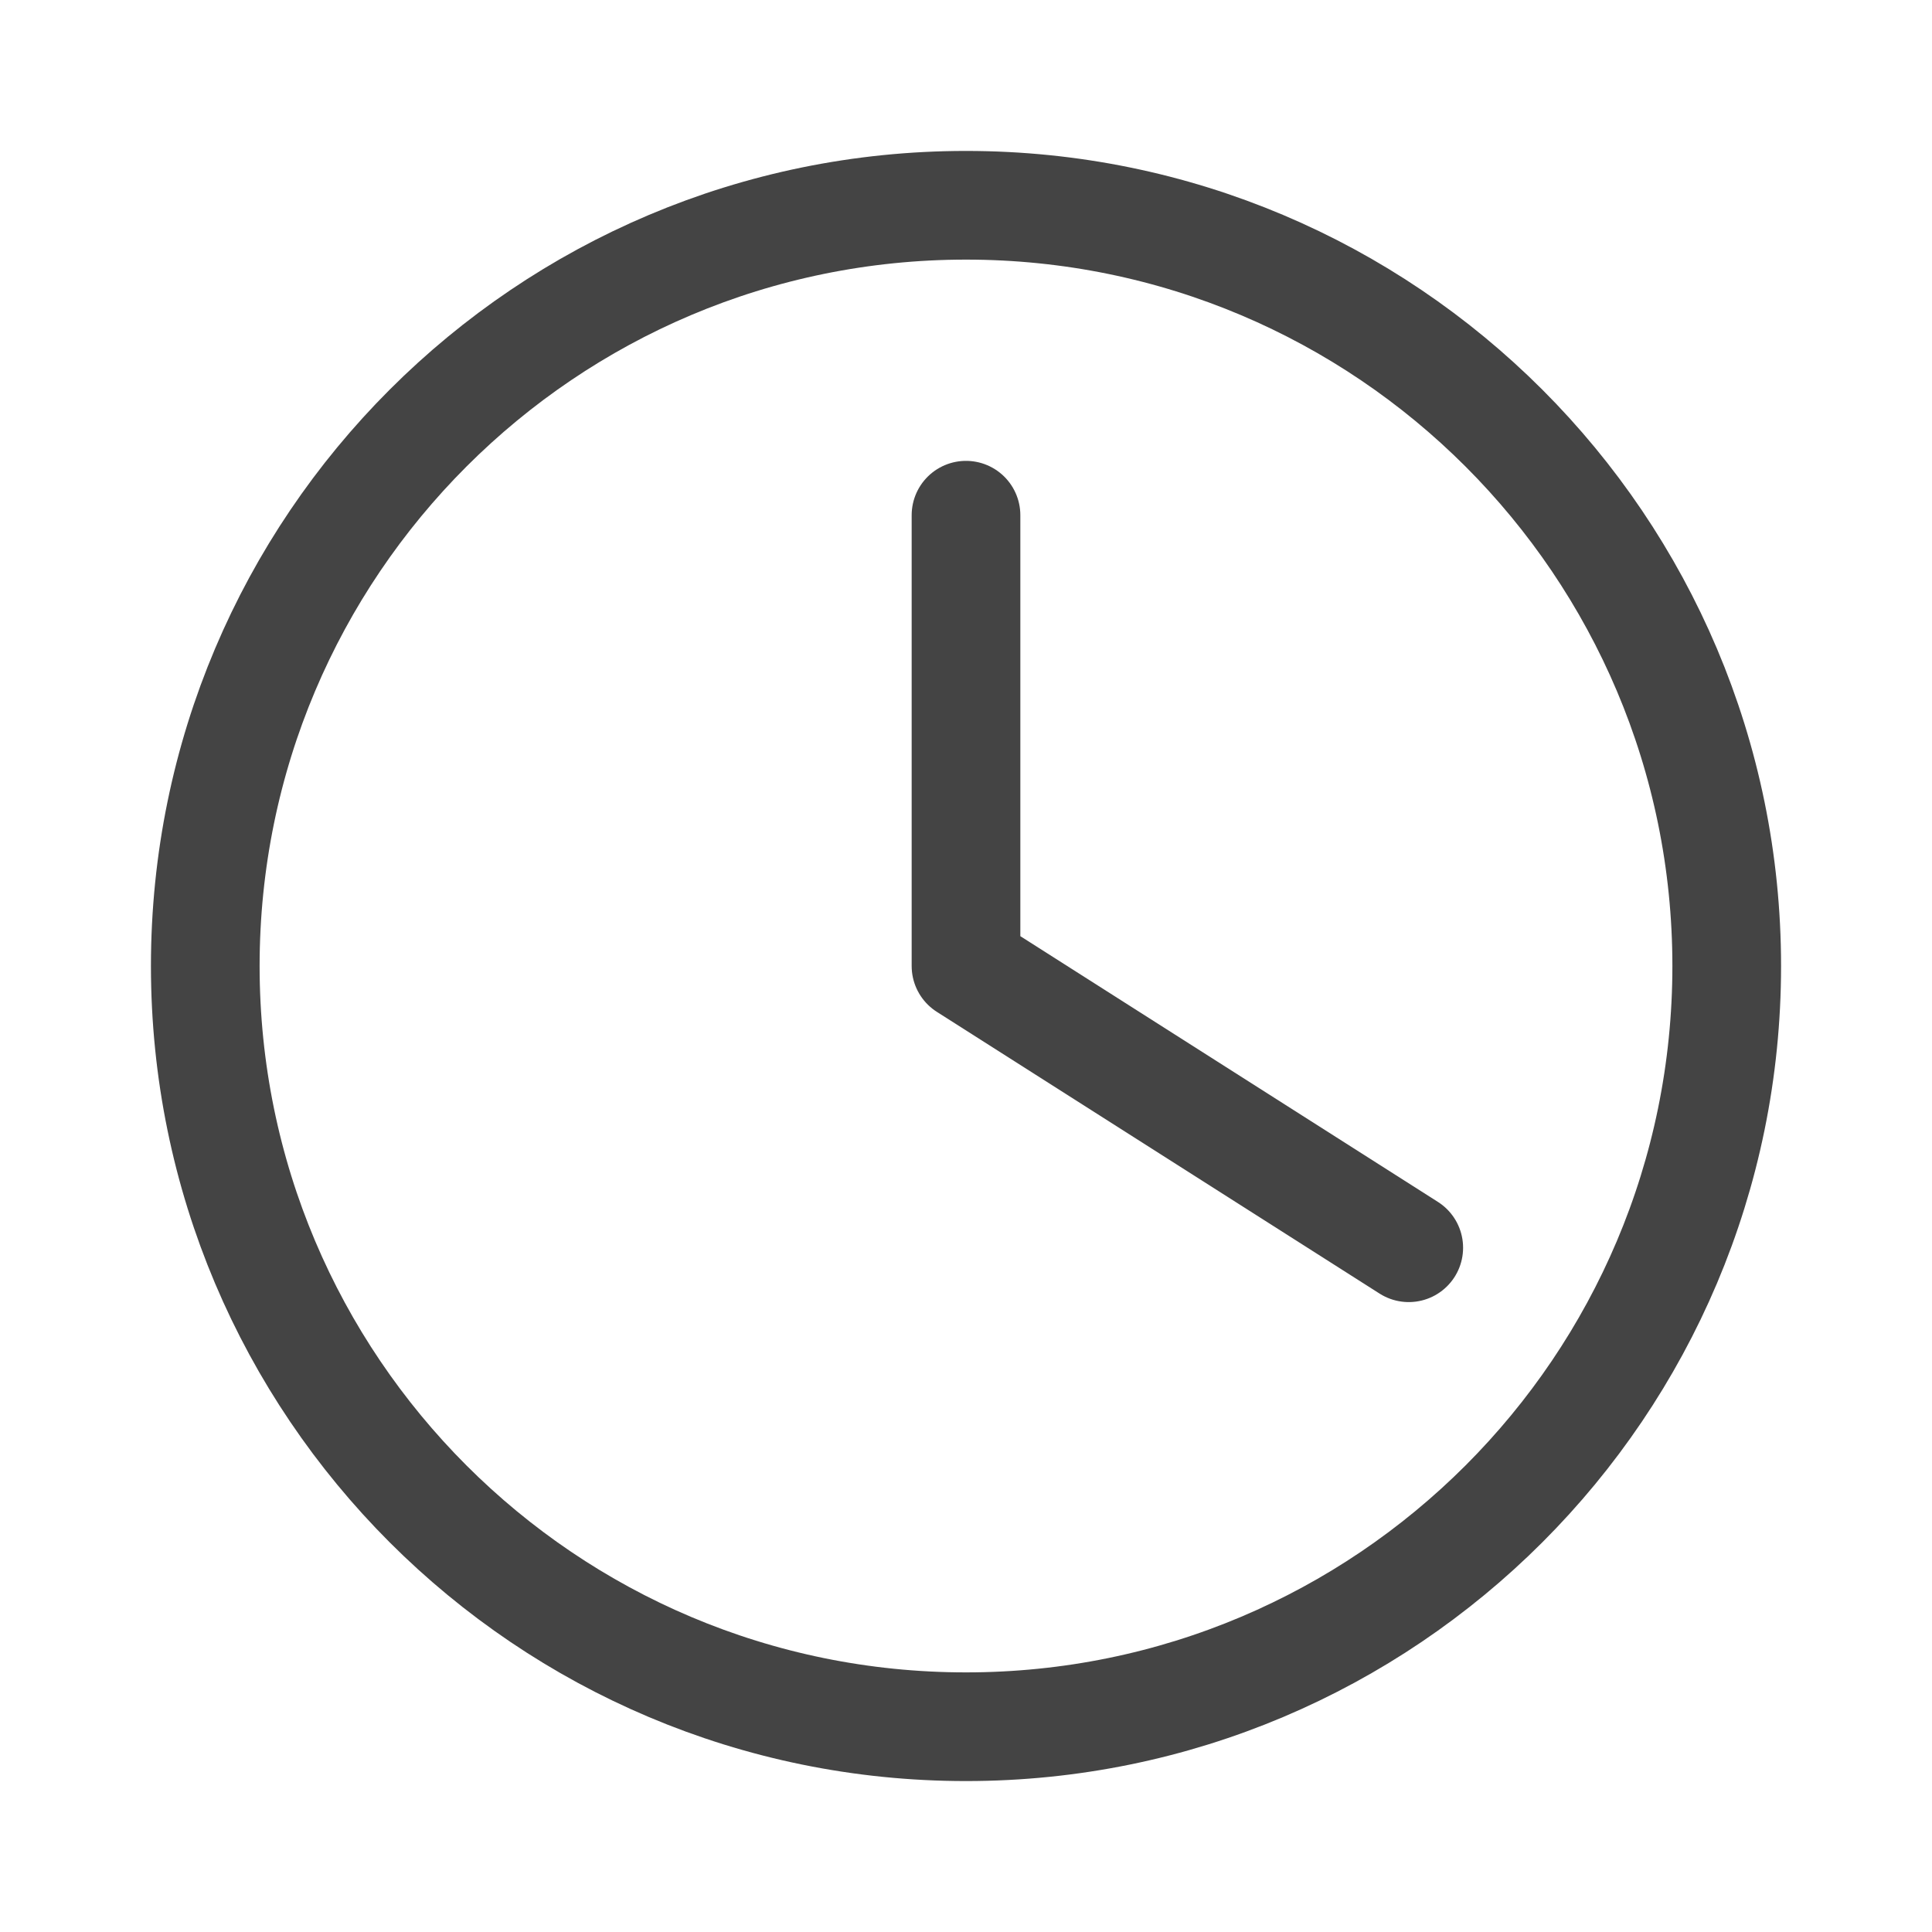
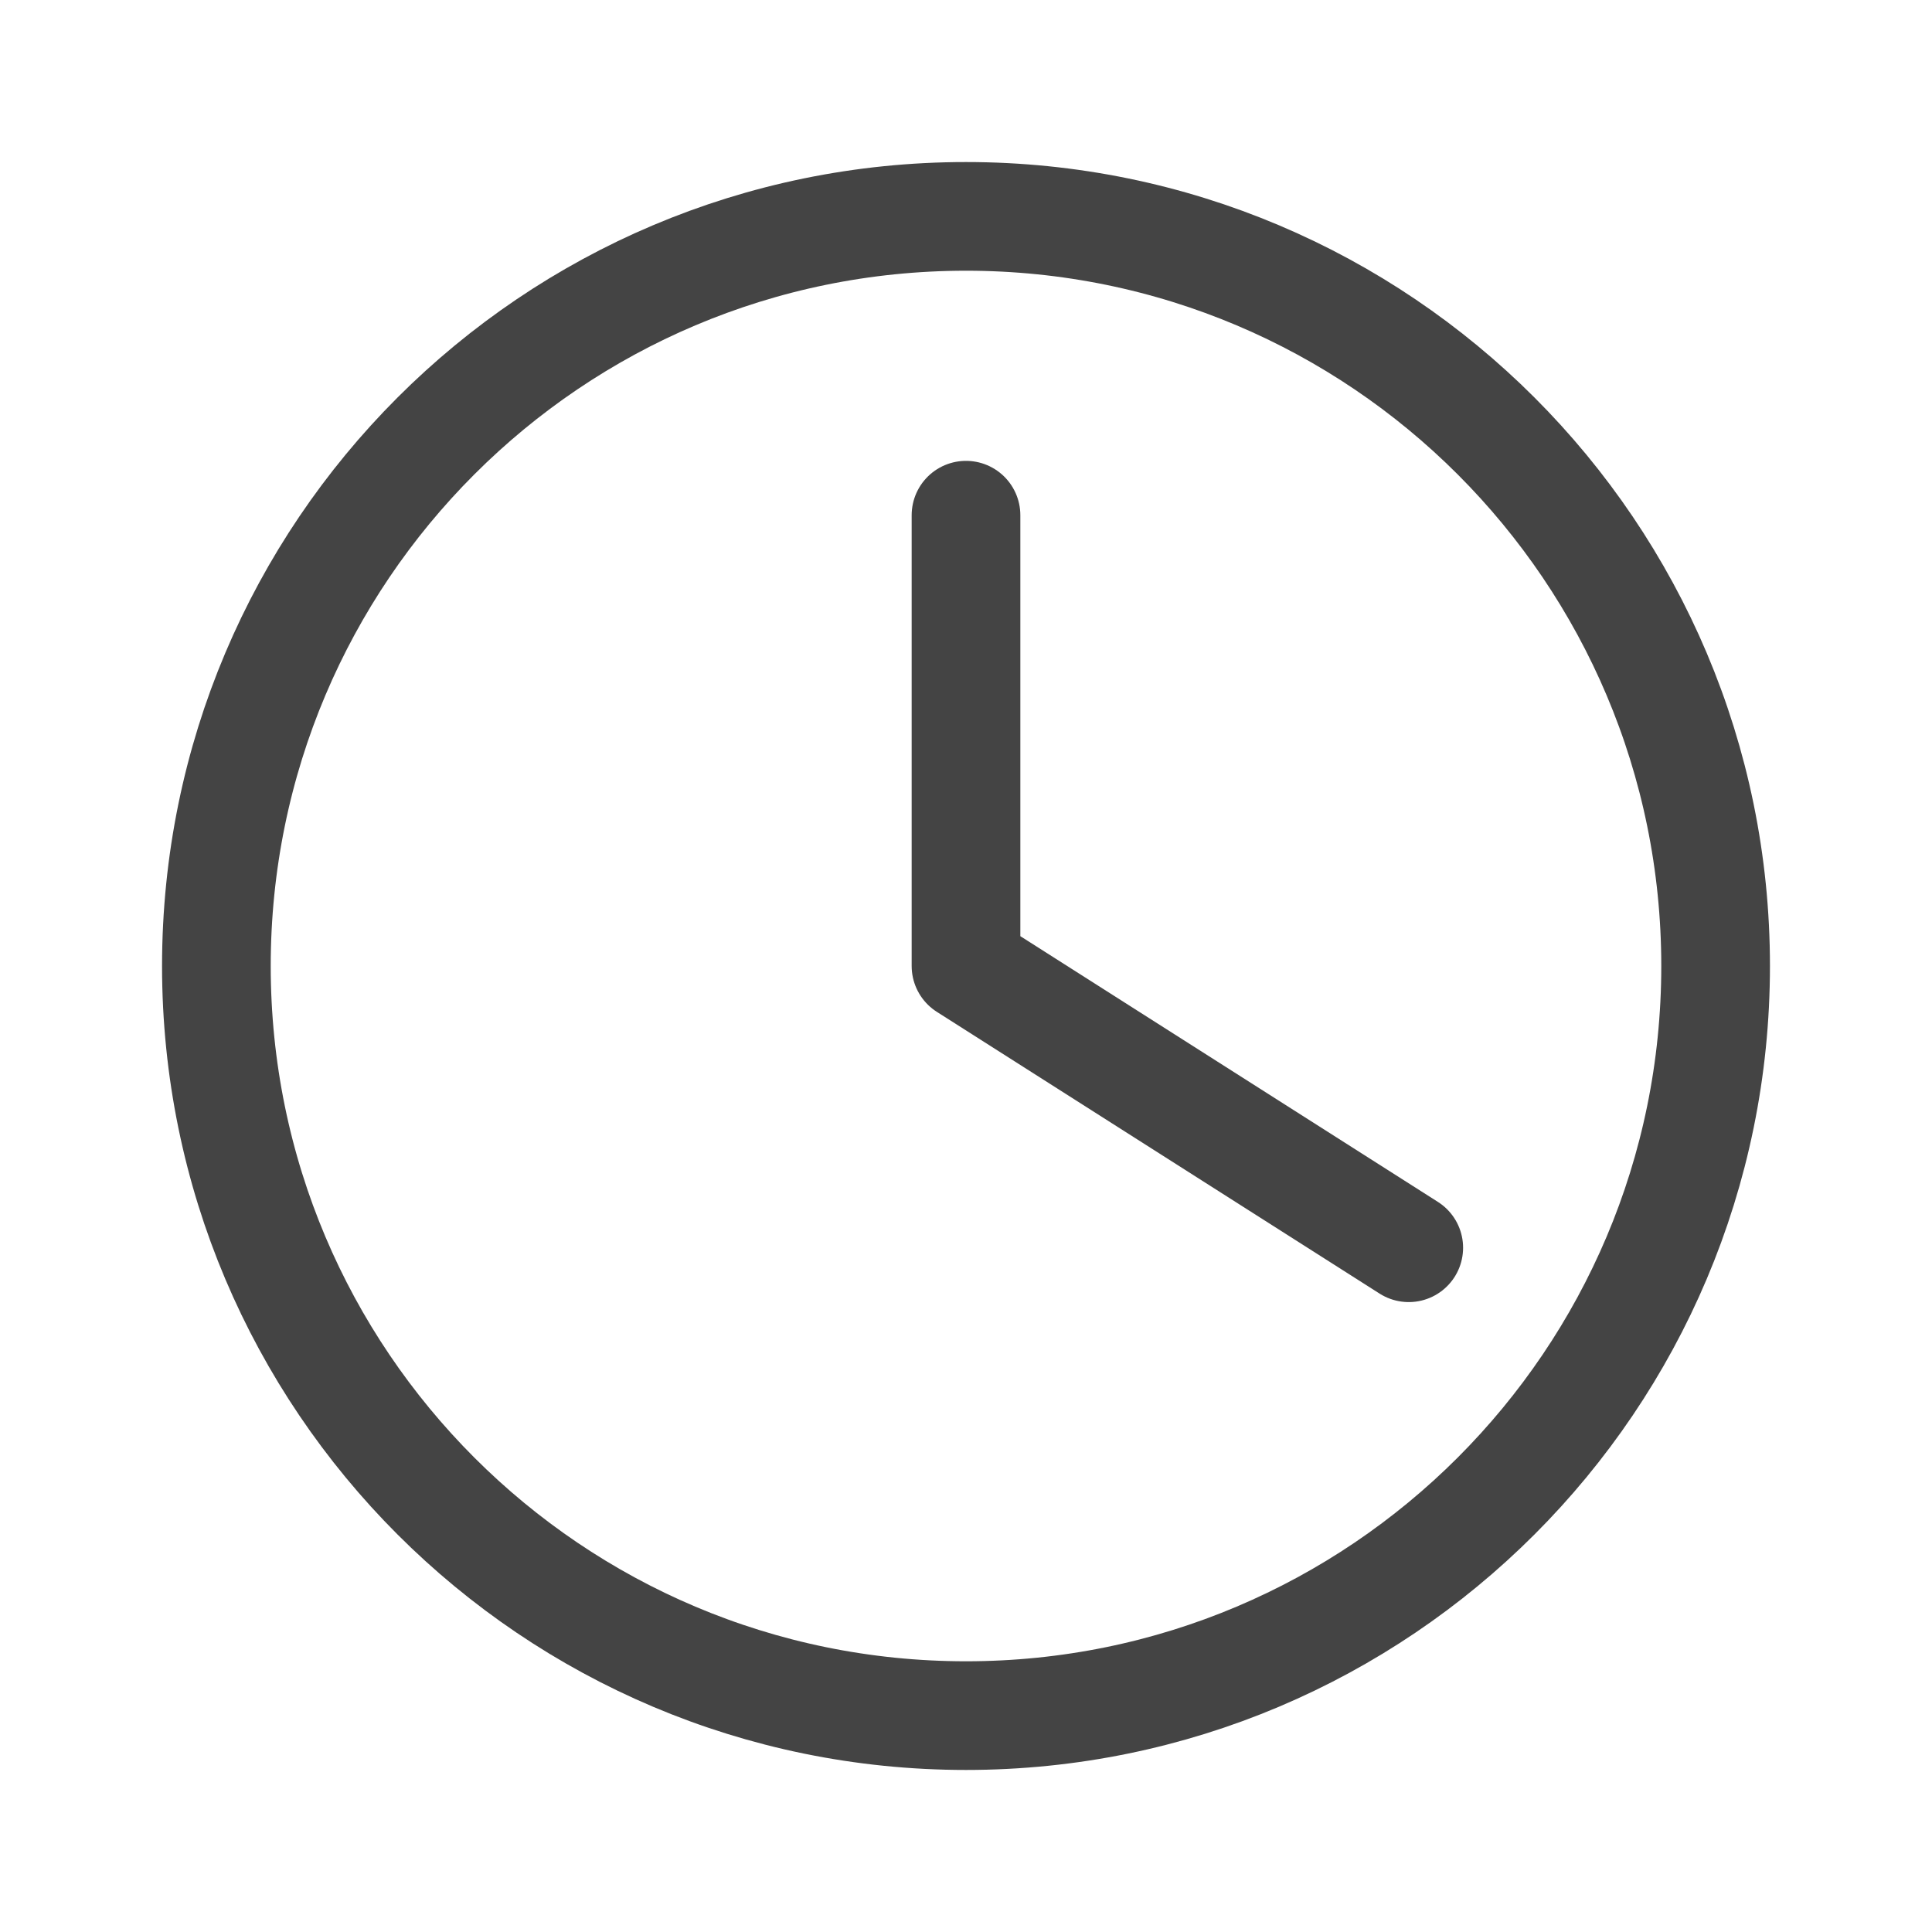
<svg xmlns="http://www.w3.org/2000/svg" width="384" height="384" viewBox="0 0 24 24">
  <g fill="none" stroke="#444444" stroke-width="1.35" stroke-linecap="round" stroke-linejoin="round">
-     <circle cx="12" cy="12" r="9.45" />
+     <circle cx="12" cy="12" r="9.312" />
    <path d="M12 6.4V12l5.5 3.5" />
  </g>
</svg>
